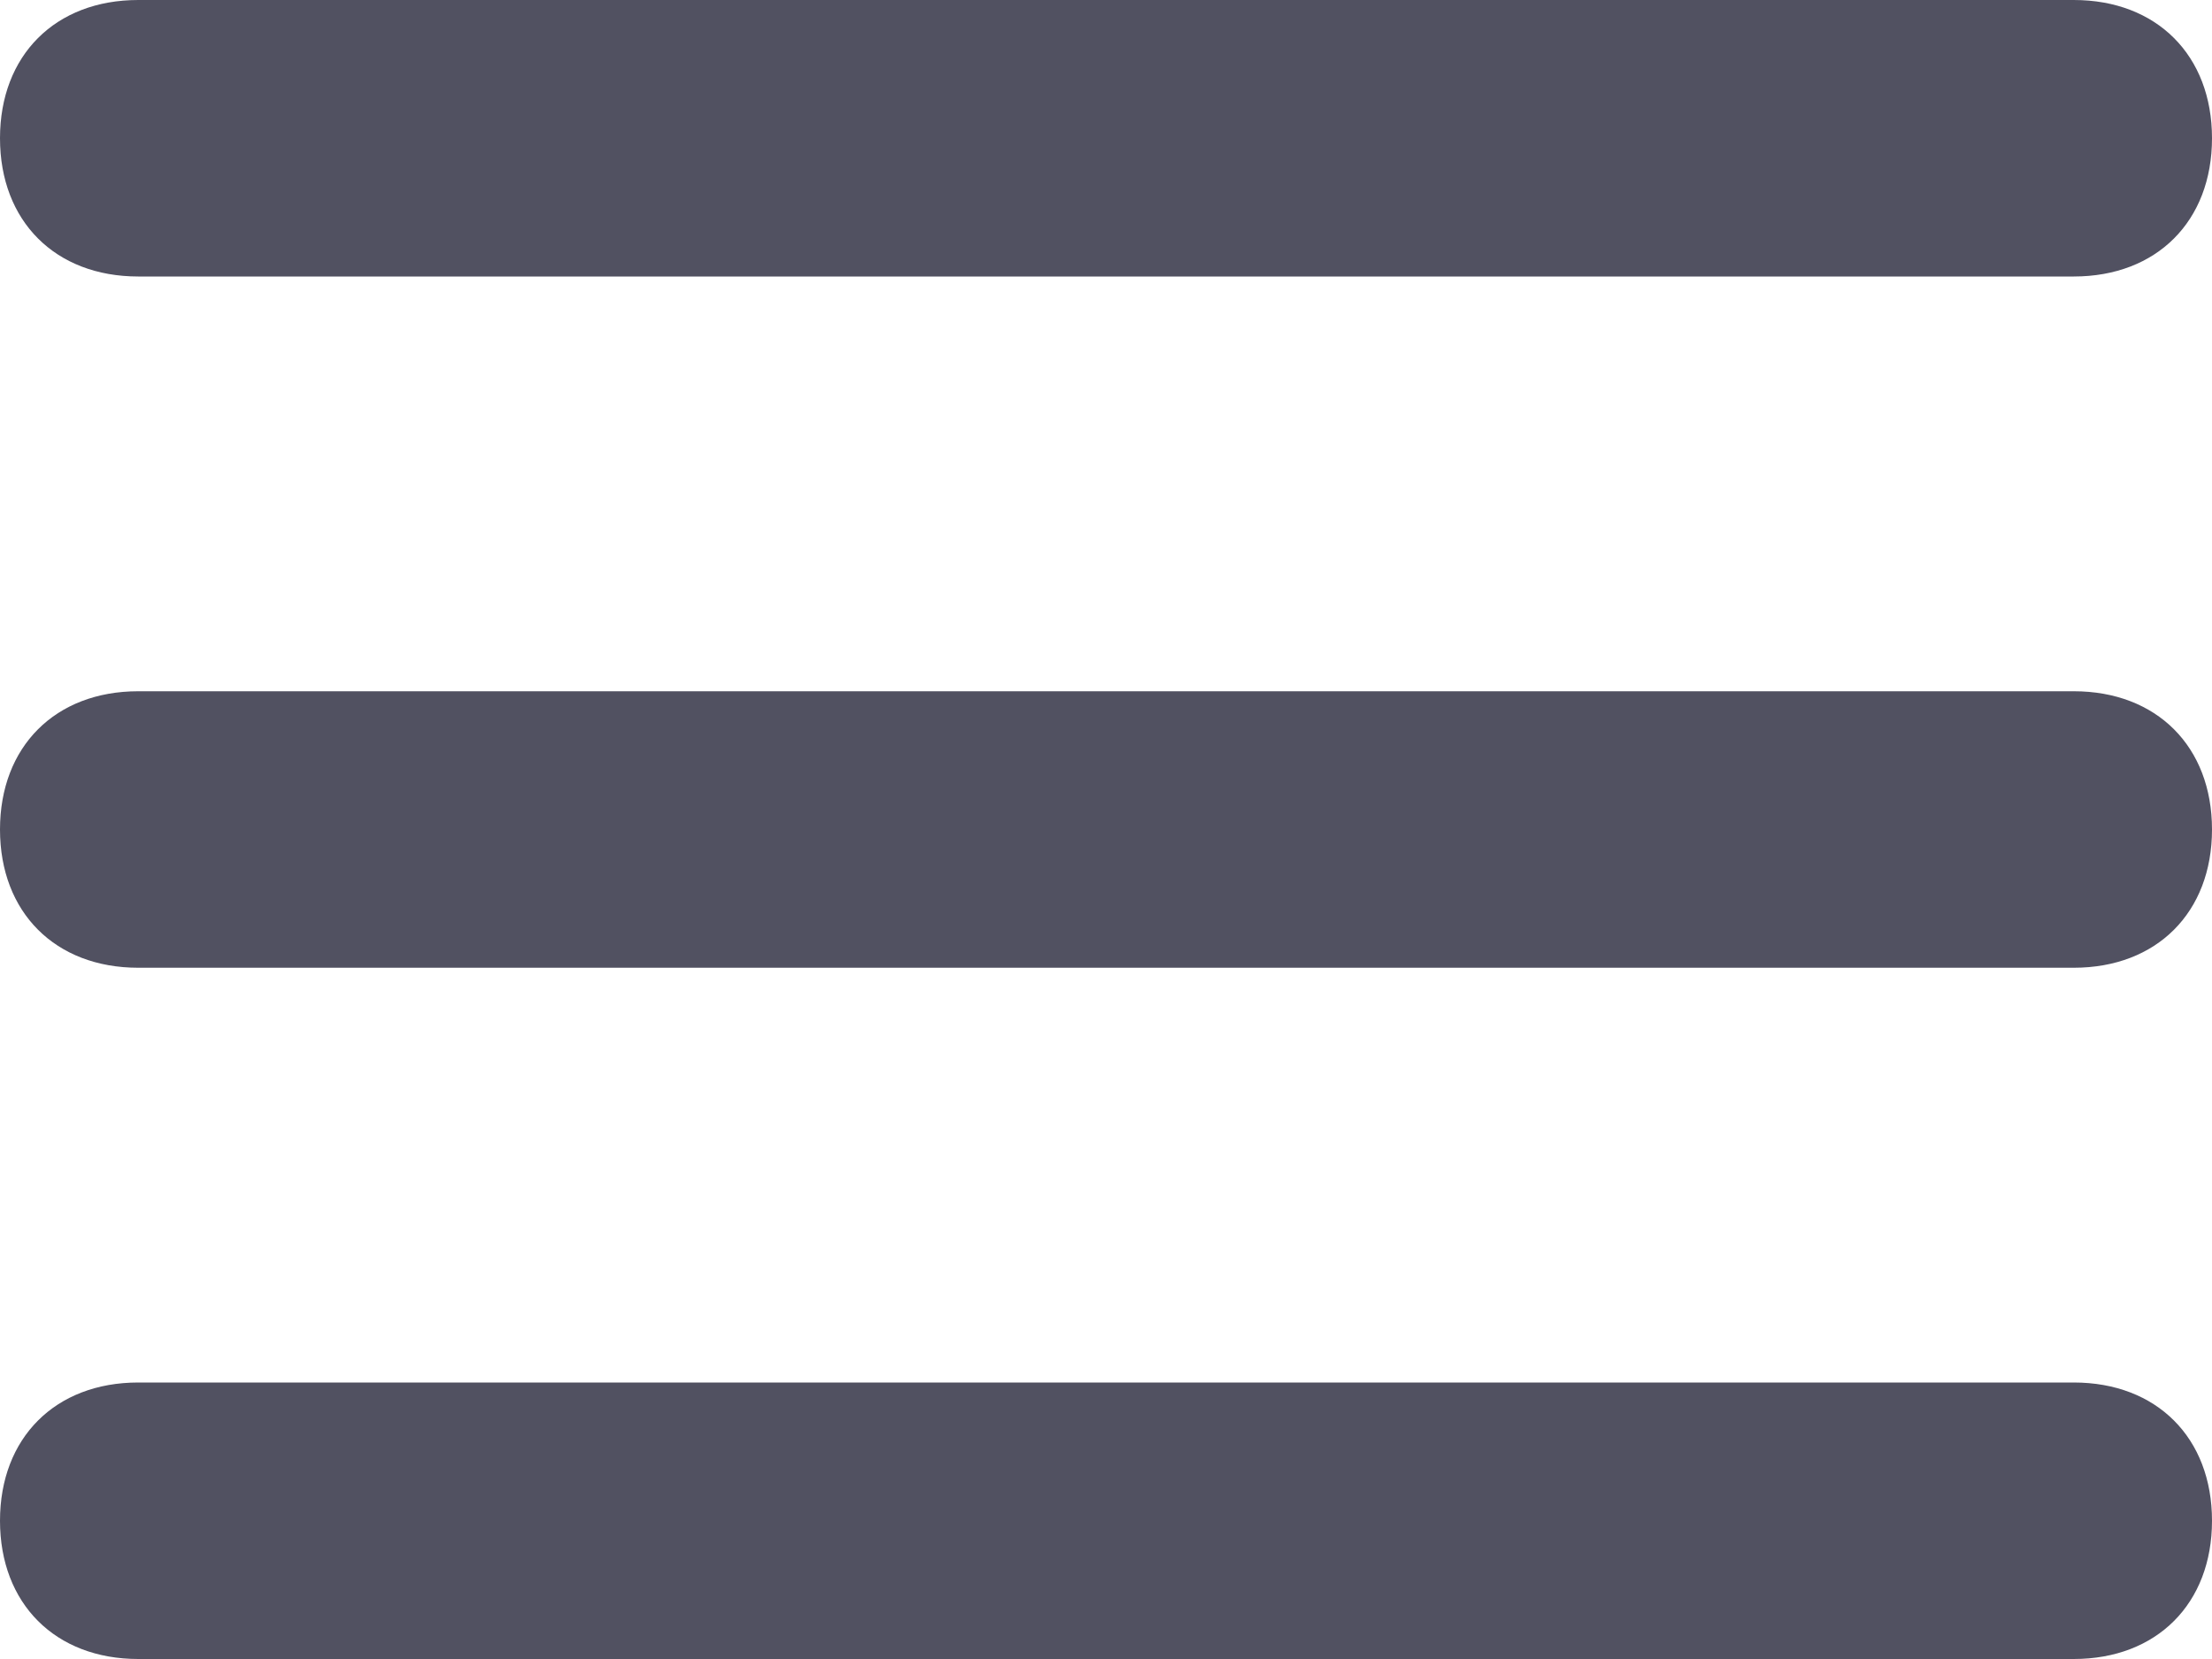
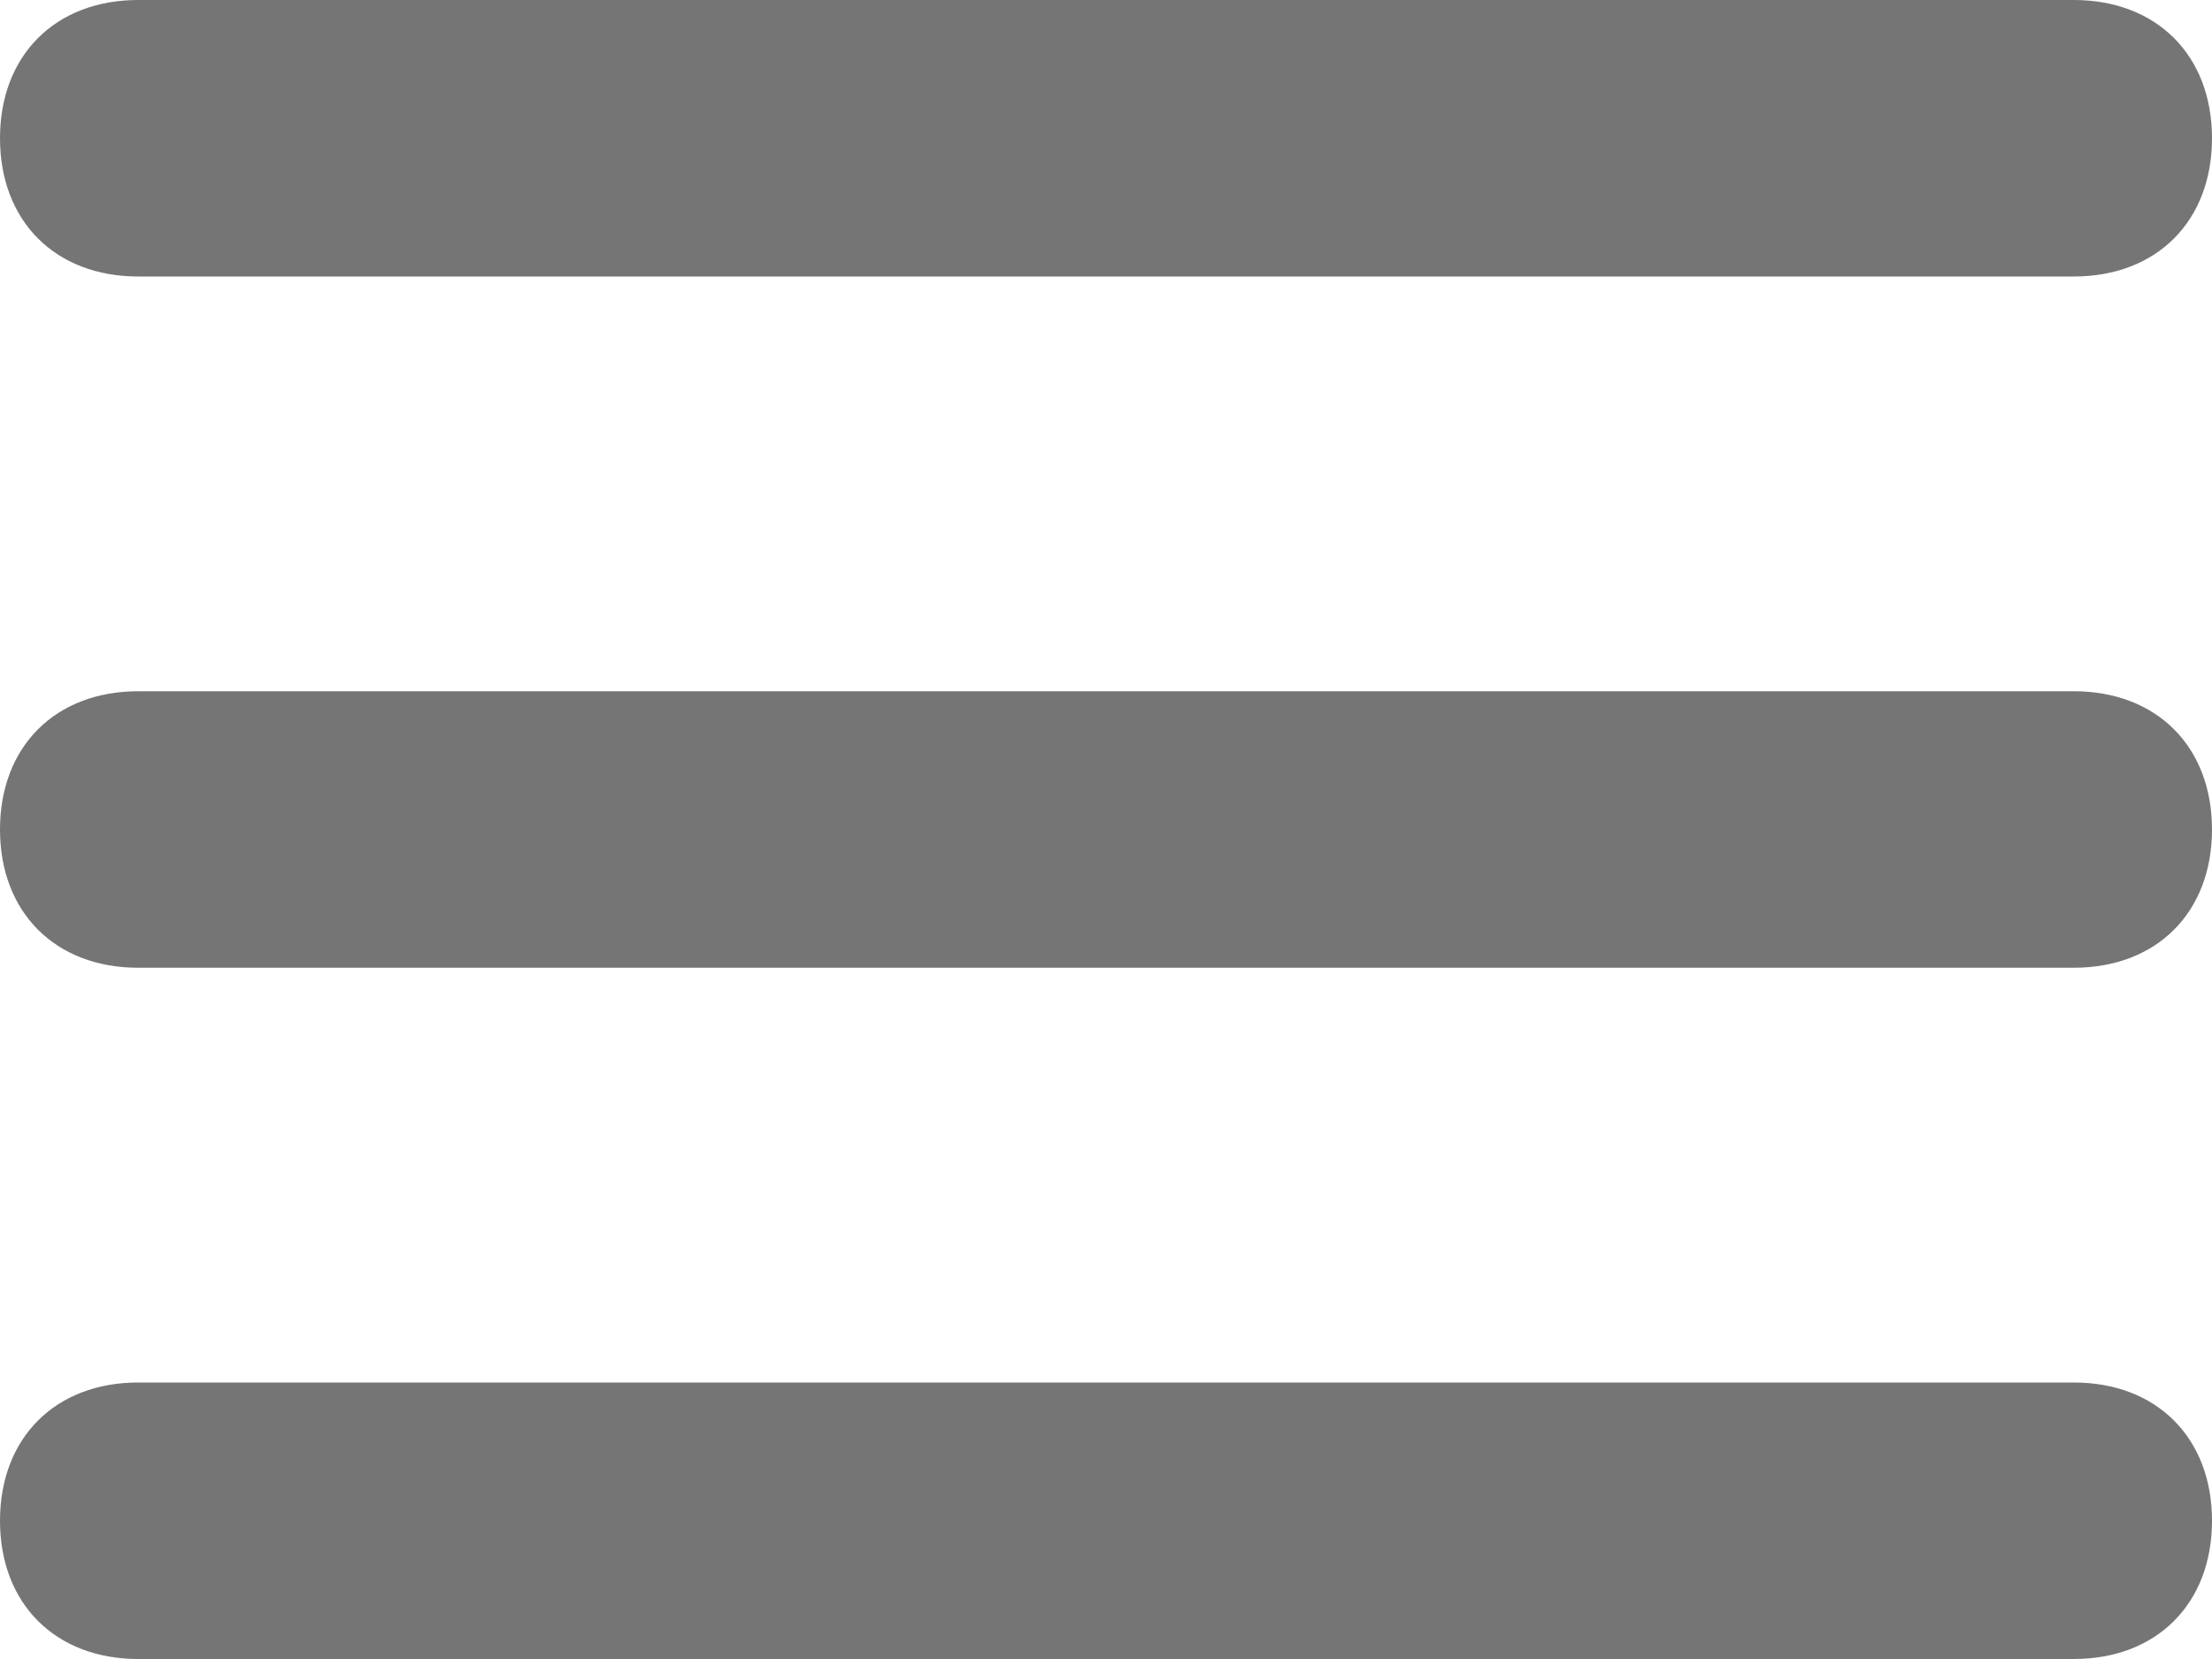
<svg xmlns="http://www.w3.org/2000/svg" version="1.1" id="Calque_1" x="0px" y="0px" viewBox="0 0 16 12" style="enable-background:new 0 0 16 12;" xml:space="preserve">
-   <style type="text/css">
- 	.st0{fill:#515161;}
- </style>
-   <path class="st0" d="M15,10H1c-0.6,0-1,0.4-1,1c0,0.6,0.4,1,1,1h14c0.6,0,1-0.4,1-1C16,10.4,15.6,10,15,10z" />
-   <path class="st0" d="M15,5H1C0.4,5,0,5.4,0,6c0,0.6,0.4,1,1,1h14c0.6,0,1-0.4,1-1C16,5.4,15.6,5,15,5z" />
-   <path class="st0" d="M15,0H1C0.4,0,0,0.4,0,1c0,0.6,0.4,1,1,1h14c0.6,0,1-0.4,1-1C16,0.4,15.6,0,15,0z" />
+   <path fill="#757575" d="M15,10H1c-0.6,0-1,0.4-1,1c0,0.6,0.4,1,1,1h14c0.6,0,1-0.4,1-1C16,10.4,15.6,10,15,10z" />
+   <path fill="#757575" d="M15,5H1C0.4,5,0,5.4,0,6c0,0.6,0.4,1,1,1h14c0.6,0,1-0.4,1-1C16,5.4,15.6,5,15,5z" />
+   <path fill="#757575" d="M15,0H1C0.4,0,0,0.4,0,1c0,0.6,0.4,1,1,1h14c0.6,0,1-0.4,1-1C16,0.4,15.6,0,15,0z" />
</svg>
